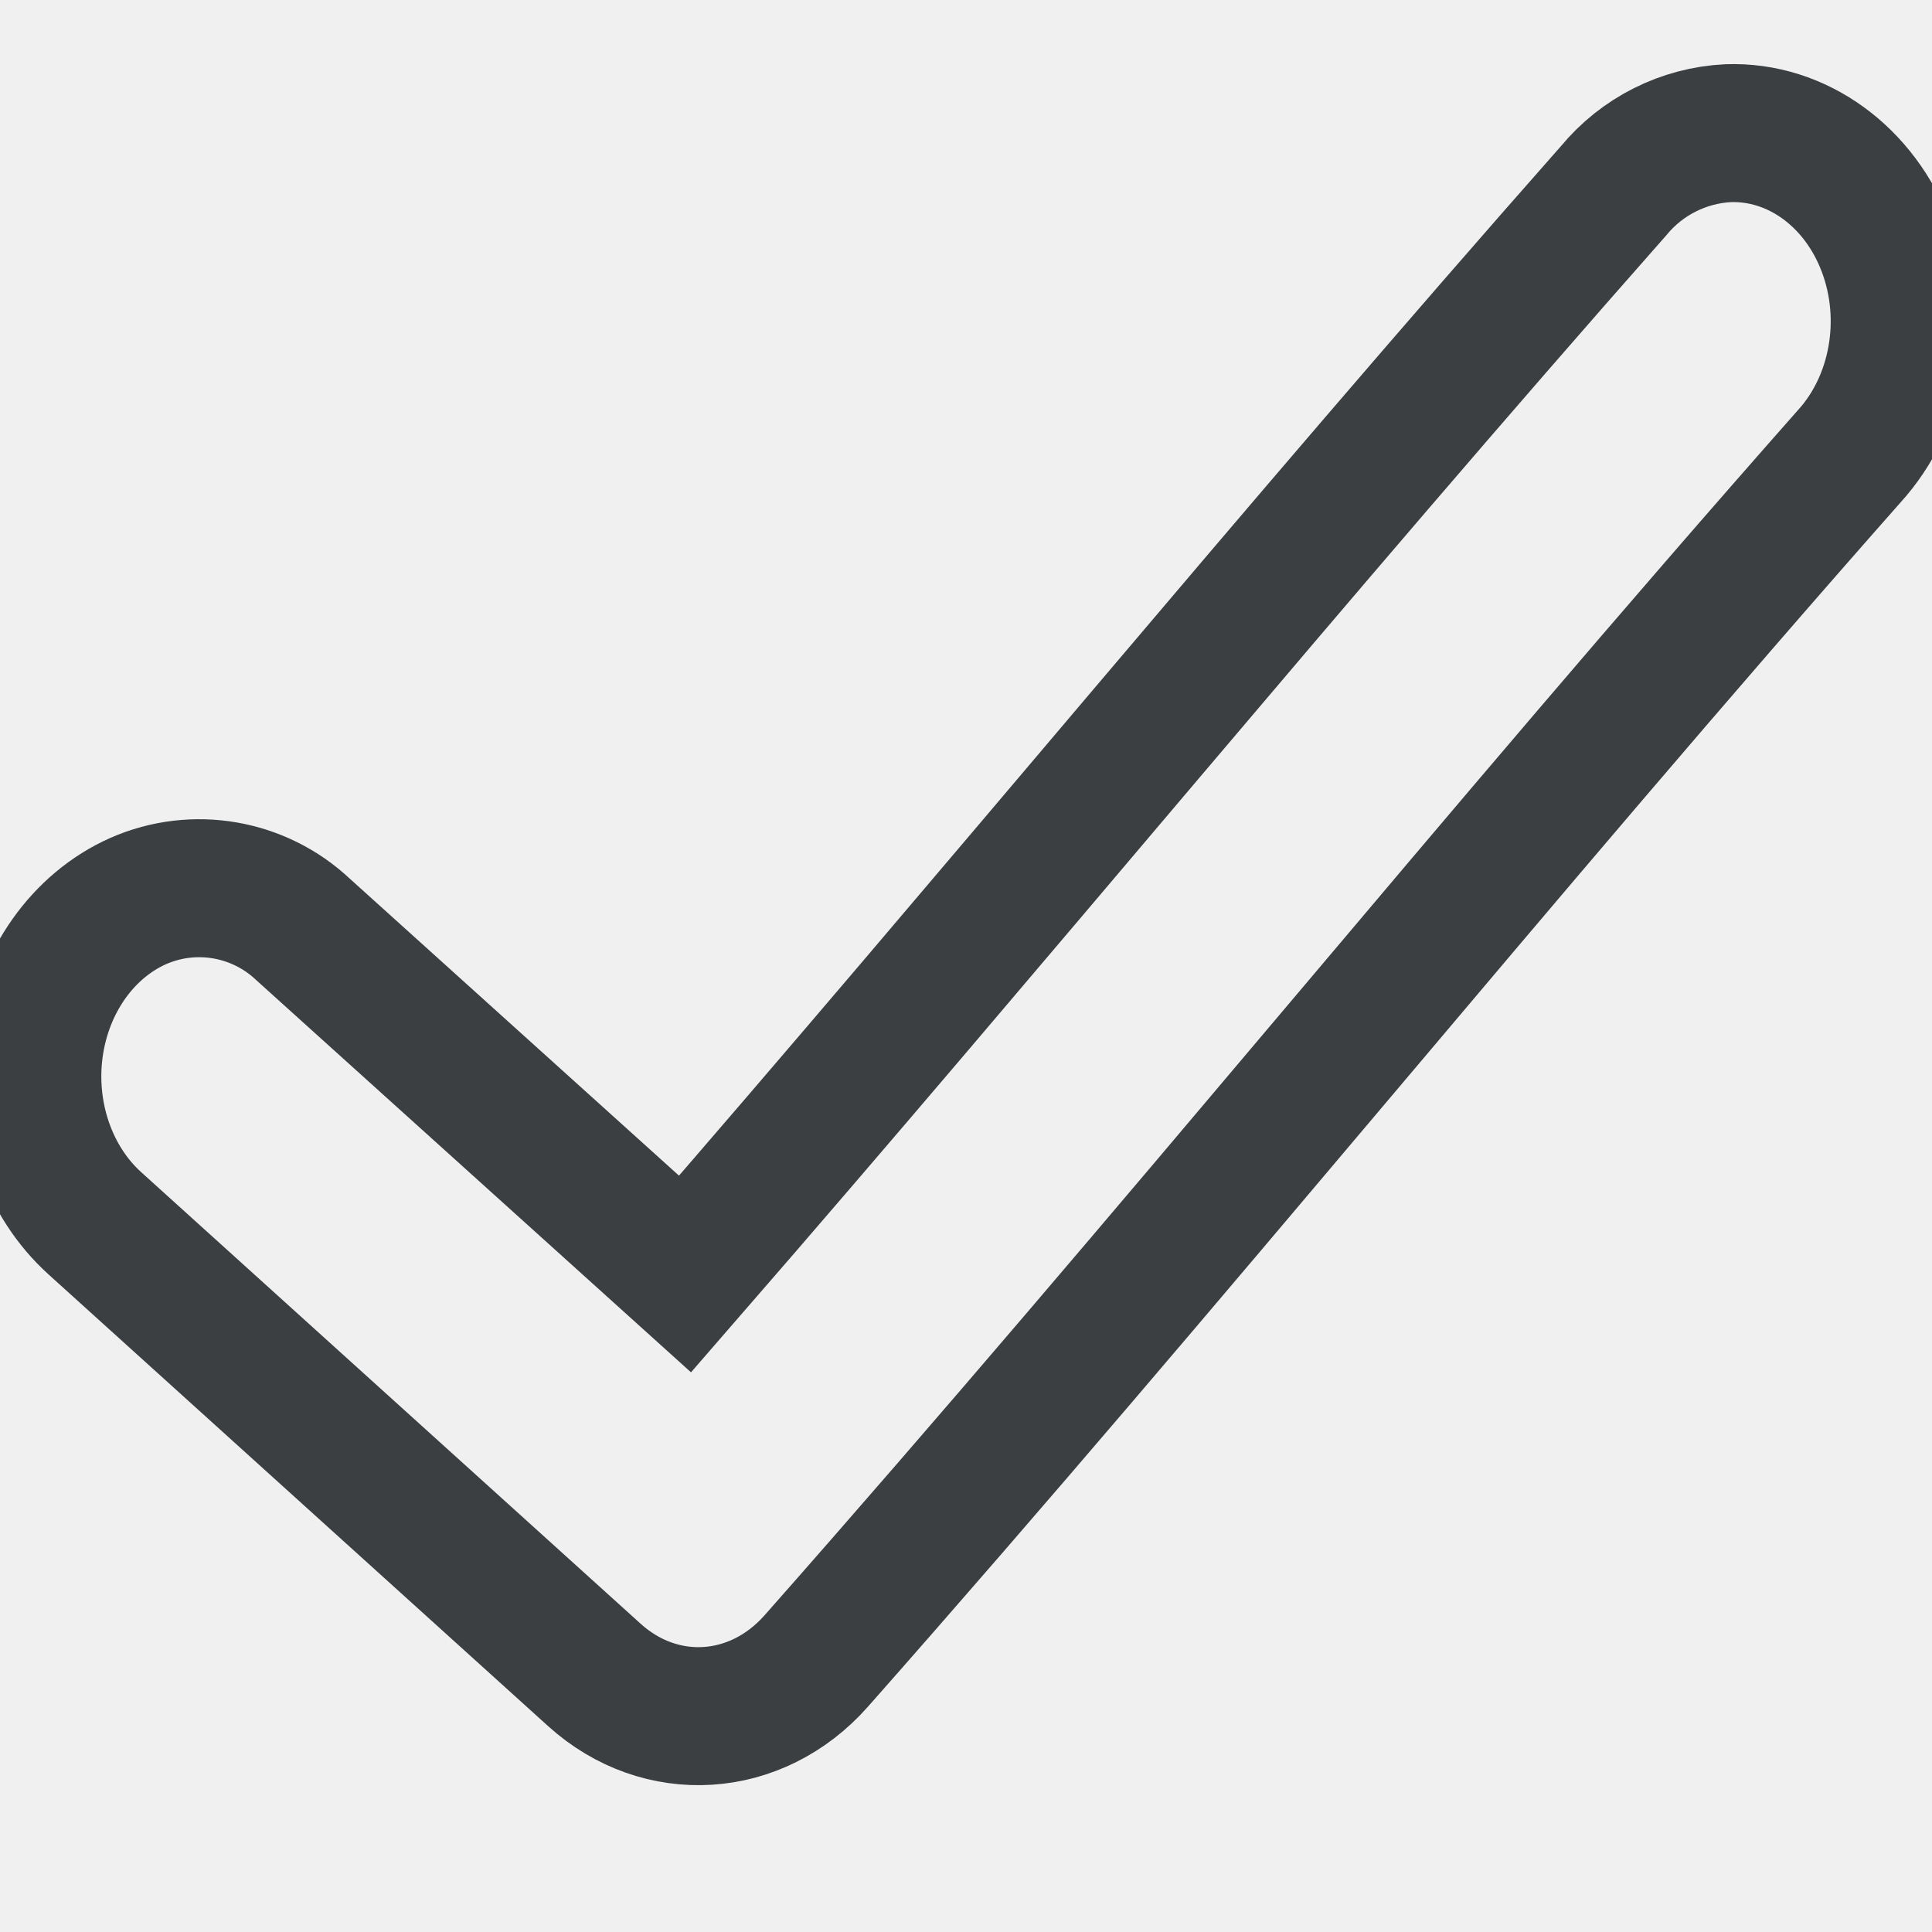
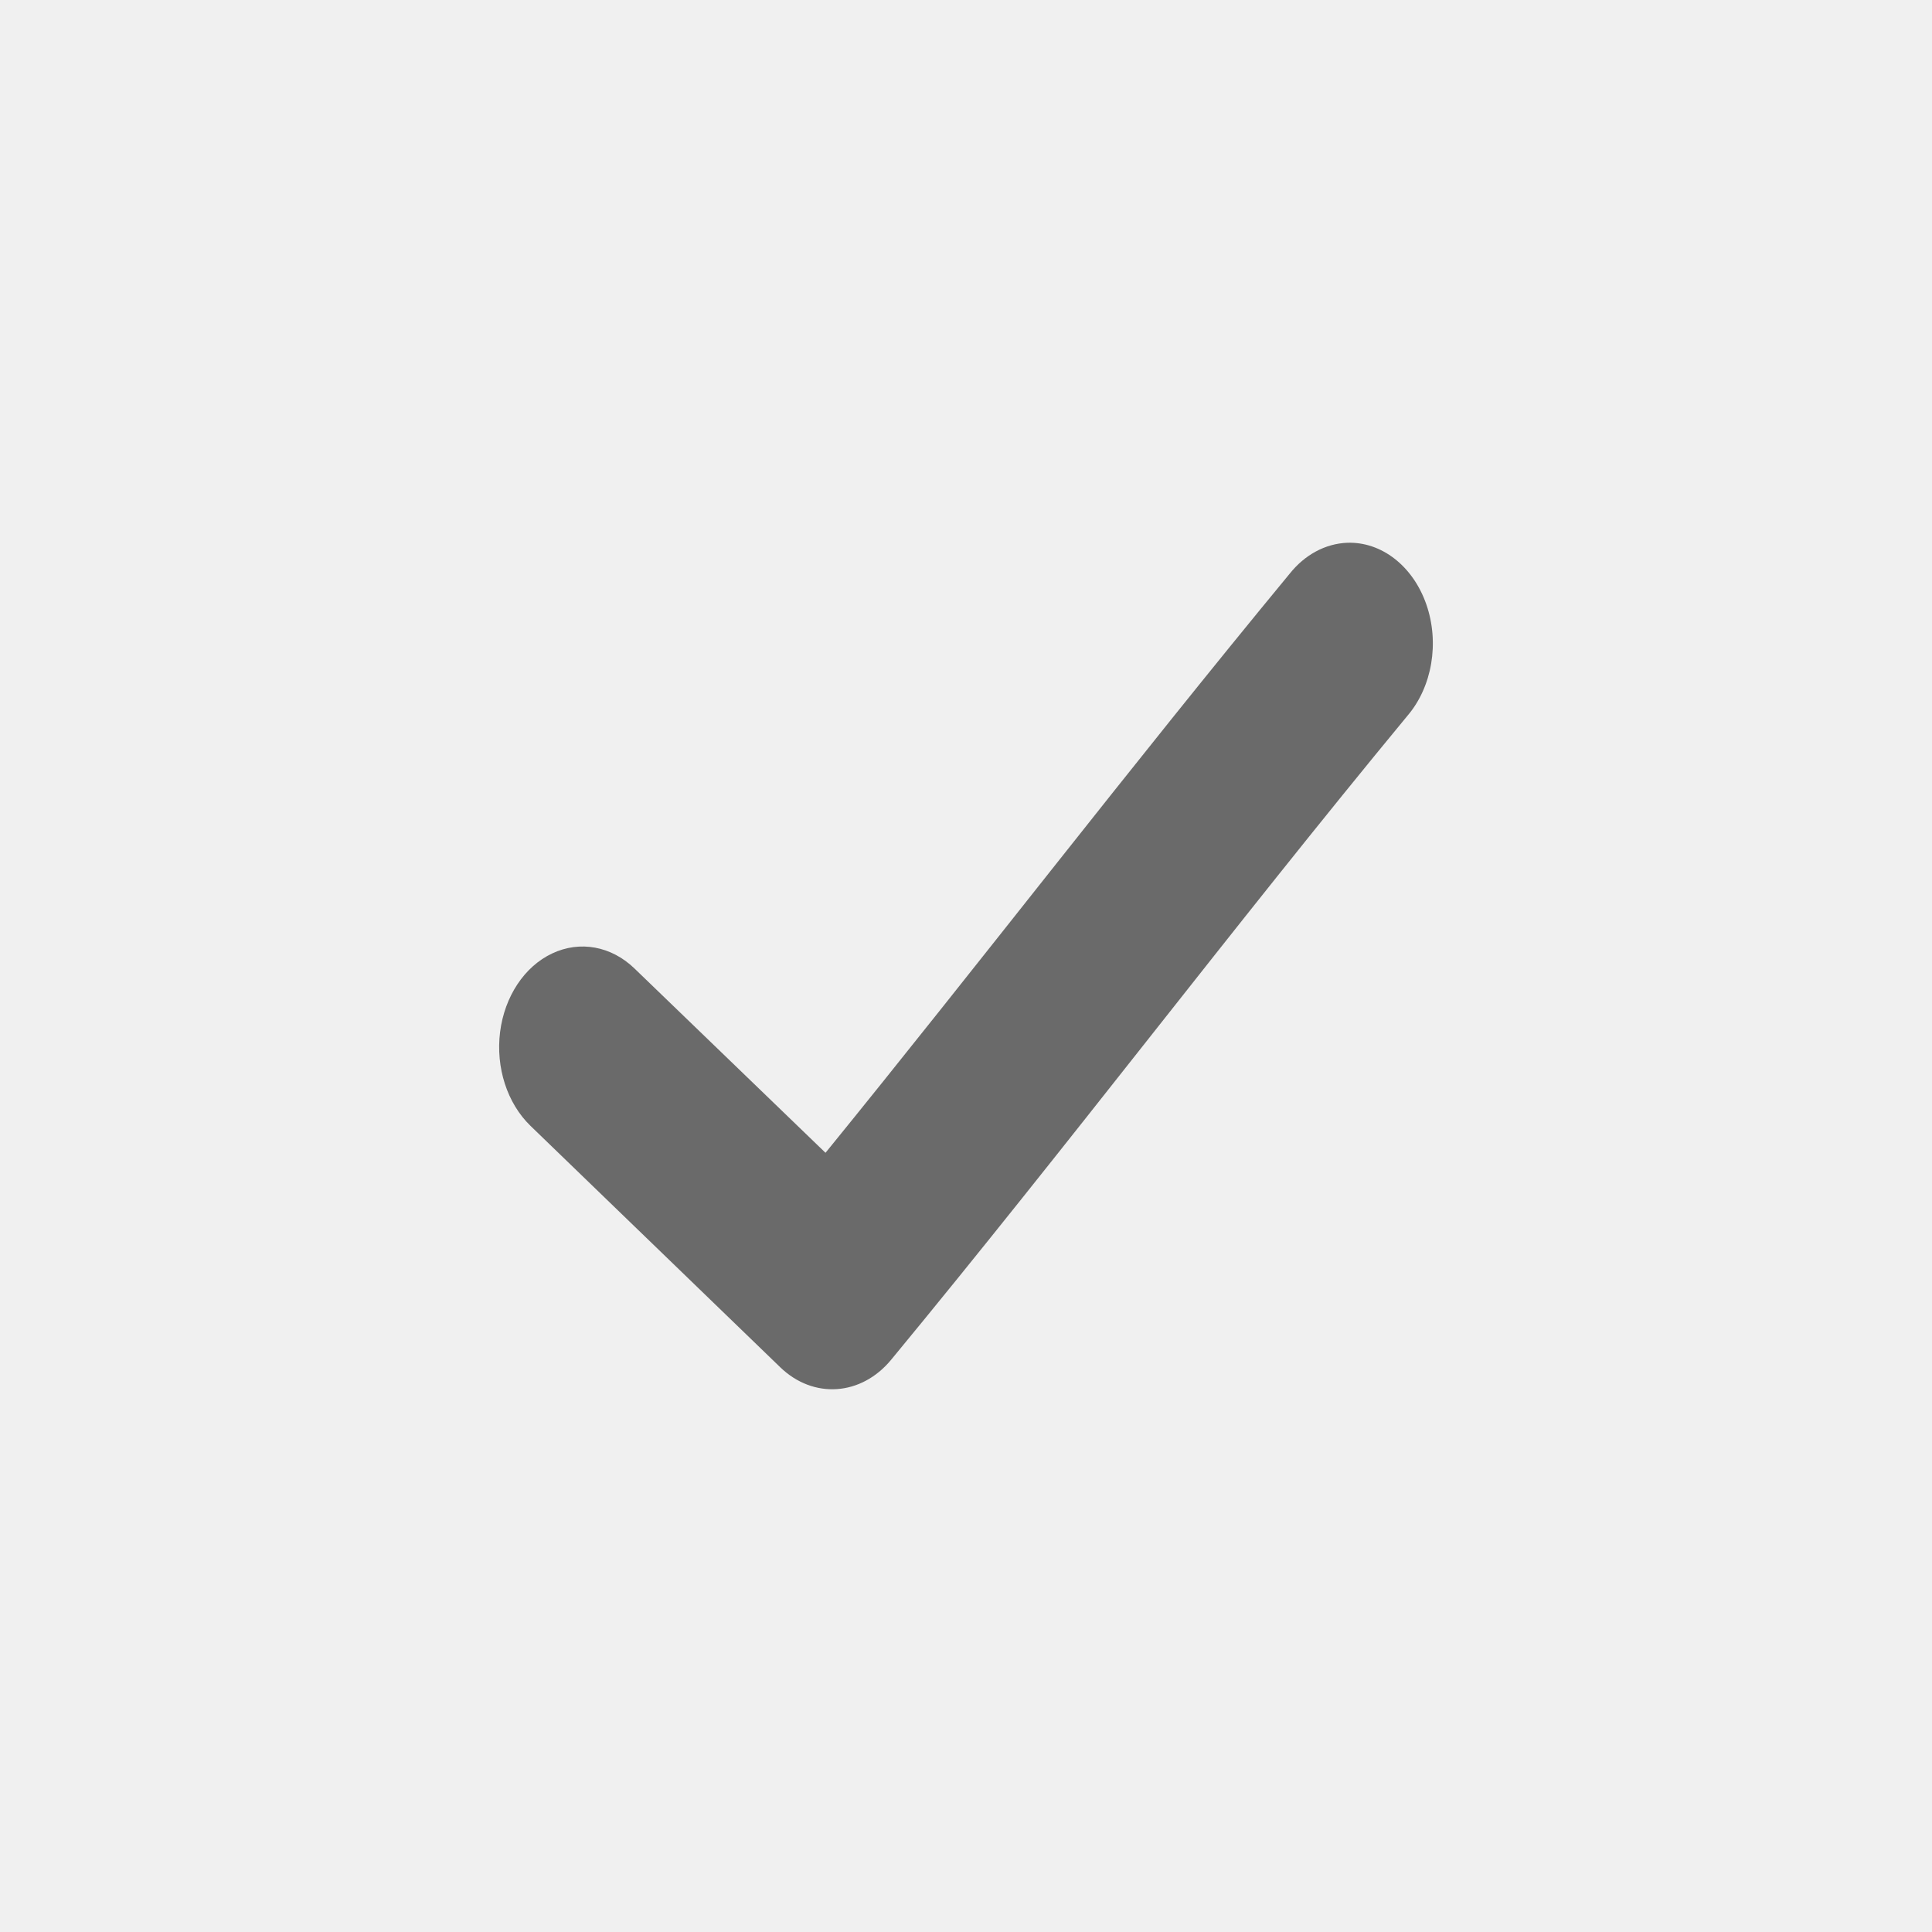
- <svg xmlns="http://www.w3.org/2000/svg" width="14" height="14" viewBox="0 0 14 14">
-   <path fill="none" fill-rule="evenodd" stroke="#3B3F42" d="M12.523.965a1.15 1.15 0 0 0-.83.417c-2.338 2.648-4.47 5.251-6.729 7.85L2.196 6.735a1.098 1.098 0 0 0-1.194-.206c-.401.178-.689.584-.754 1.066-.065.481.103.966.44 1.27l3.62 3.273c.48.433 1.172.39 1.607-.102 2.6-2.944 4.933-5.84 7.483-8.727.358-.392.467-.992.273-1.511-.194-.52-.65-.85-1.148-.833z" />
+ <svg xmlns="http://www.w3.org/2000/svg" xmlns:xlink="http://www.w3.org/1999/xlink" width="32" height="32" viewBox="0 0 32 32">
+   <defs>
+     <rect id="qlhwszrd9a" width="24" height="24" x="0" y="0" rx="4" />
+   </defs>
+   <g fill="none" fill-rule="evenodd" transform="translate(4 4)">
+     <mask id="95umlf2ozb" fill="#fff">
+       <use xlink:href="#qlhwszrd9a" />
+     </mask>
+     <g fill="#6A6A6A" mask="url(#95umlf2ozb)">
+       <path d="M18.312 4.99c-.36.015-.7.198-.949.51-2.671 3.236-5.108 6.418-7.69 9.594L6.51 12.042c-.385-.372-.905-.467-1.364-.25-.46.216-.788.712-.863 1.301-.074.59.118 1.181.503 1.554l4.138 4c.549.529 1.34.475 1.836-.125 2.97-3.598 5.637-7.138 8.552-10.667.41-.479.533-1.212.312-1.846-.222-.635-.743-1.04-1.312-1.019z" />
+     </g>
+   </g>
</svg>
